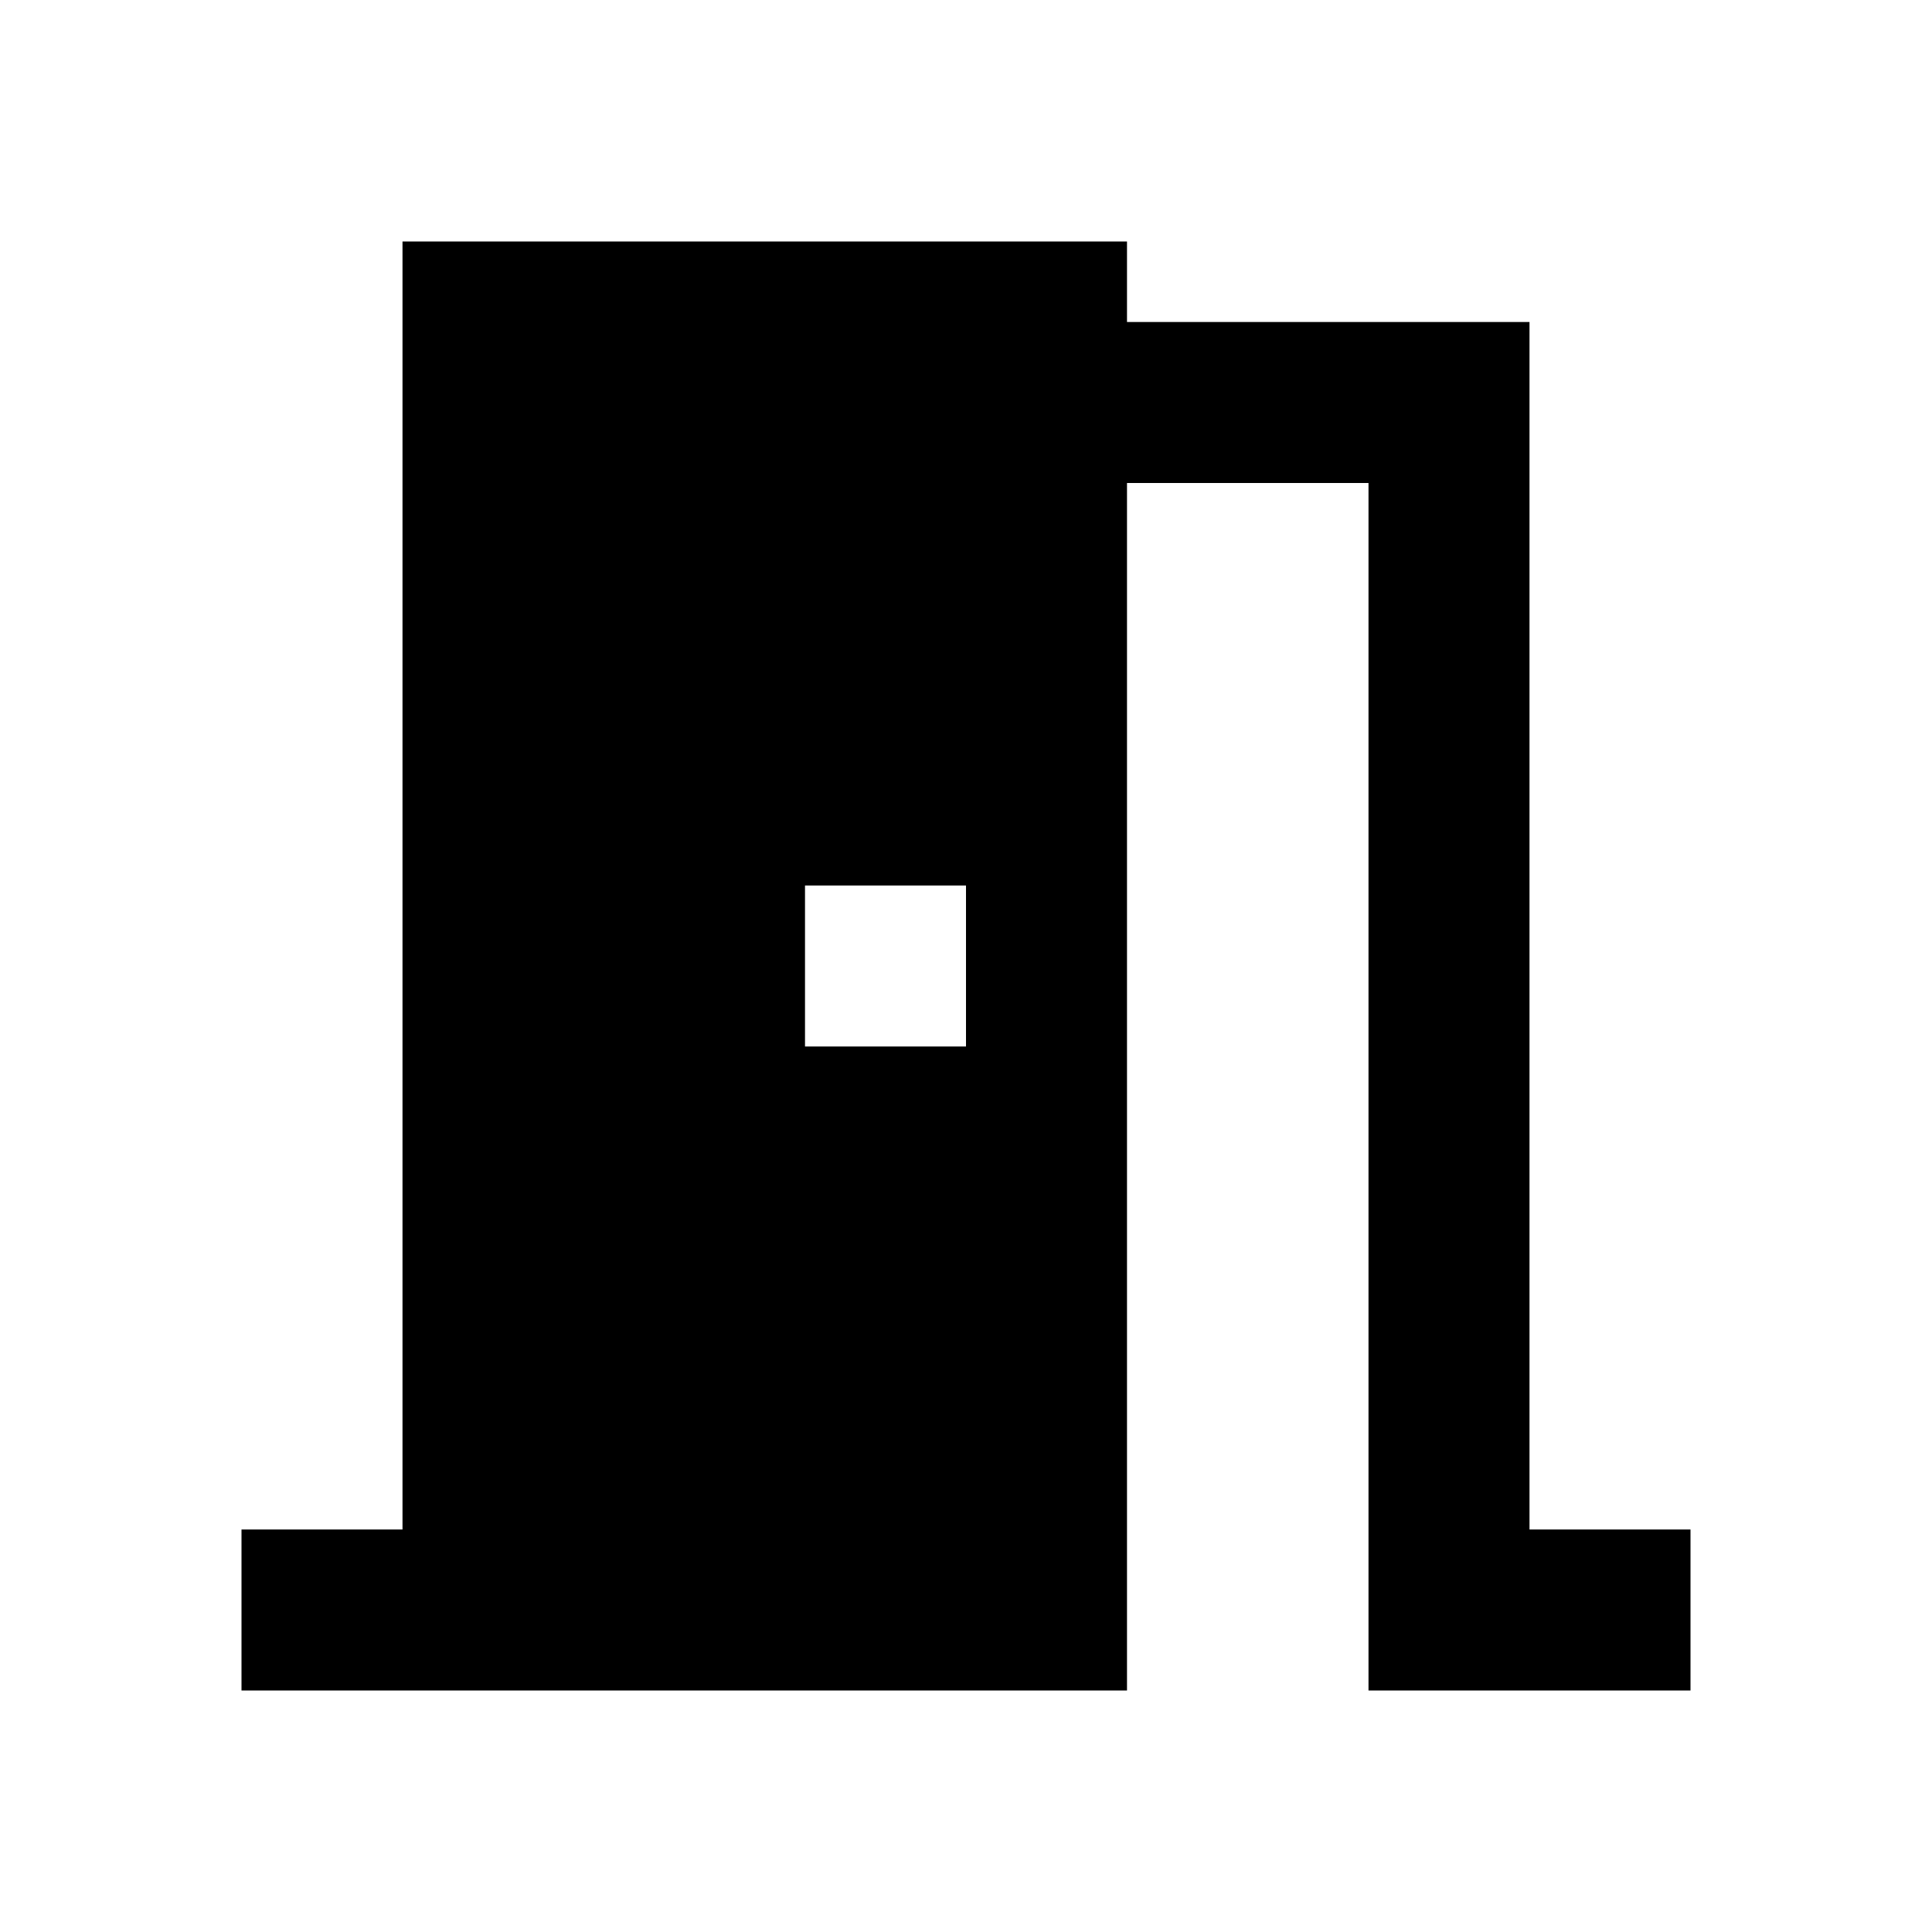
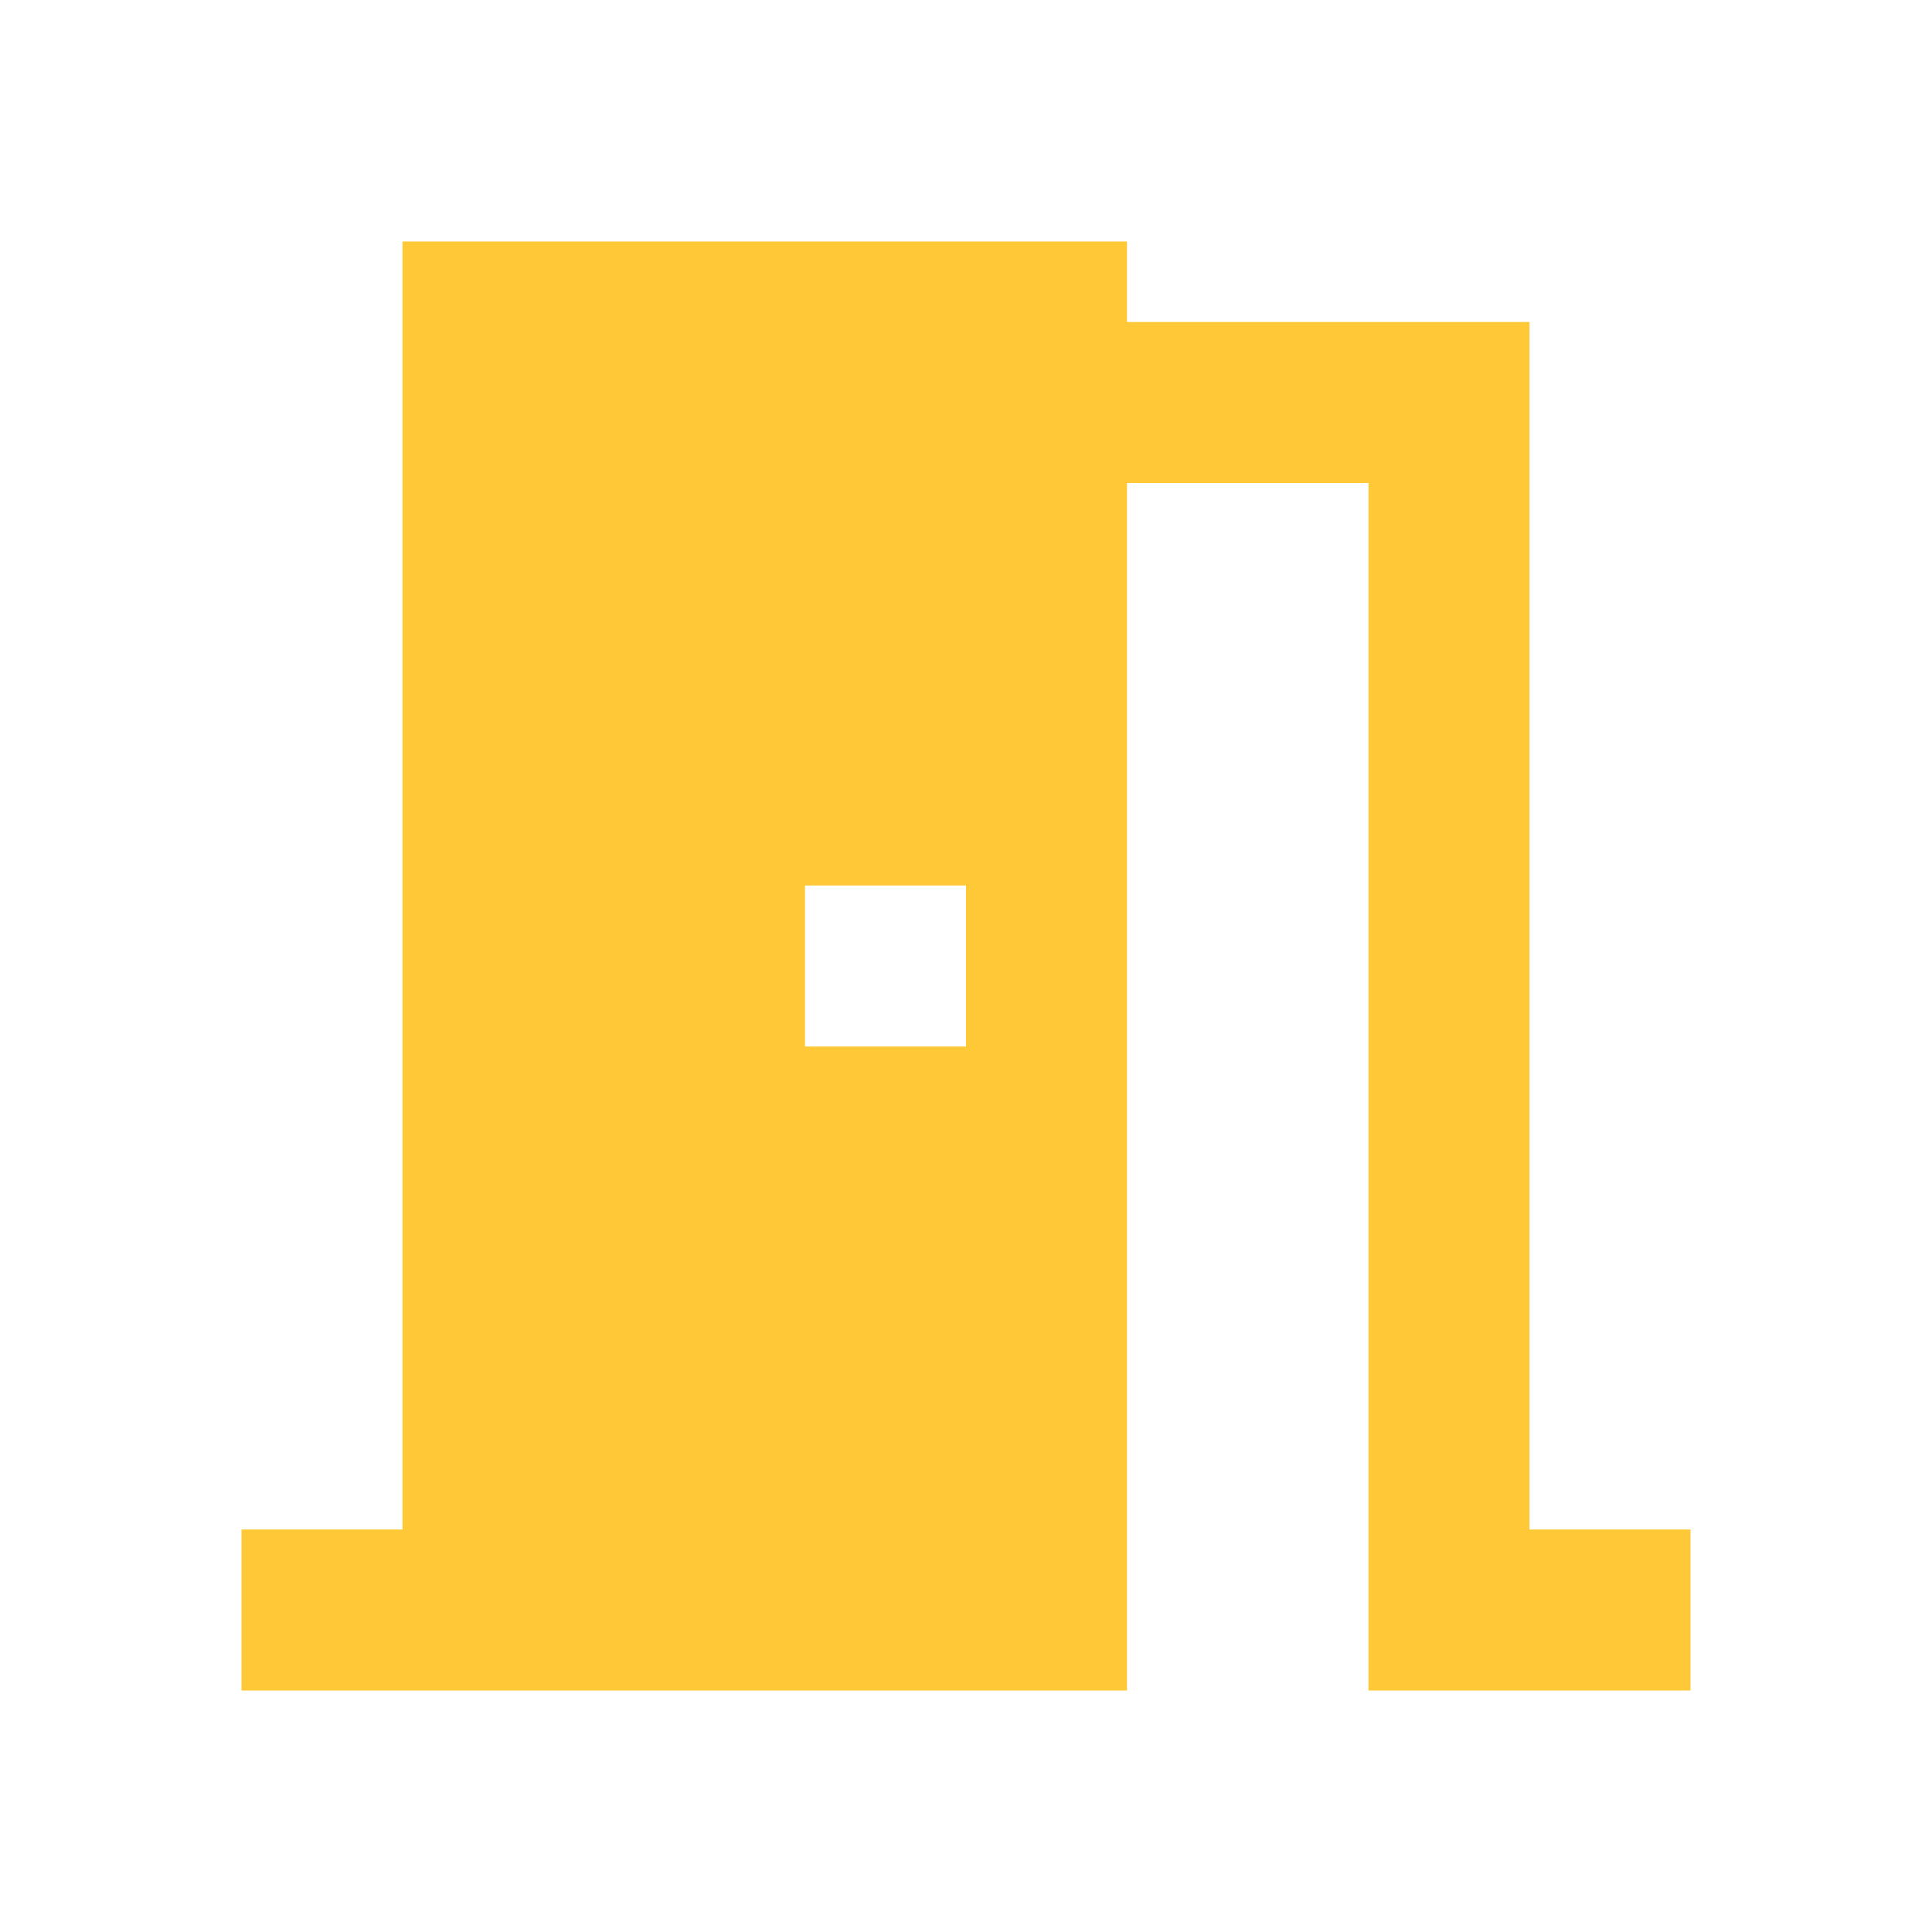
- <svg xmlns="http://www.w3.org/2000/svg" viewBox="0 0 24 24" fill="black" width="18px" height="18px">
+ <svg xmlns="http://www.w3.org/2000/svg" viewBox="0 0 24 24" fill="rgb(255, 200, 55)" width="18px" height="18px">
  <path d="M0 0h24v24H0V0z" fill="none" />
  <path d="M14 6v15H3v-2h2V3h9v1h5v15h2v2h-4V6h-3zm-4 5v2h2v-2h-2z" />
</svg>
